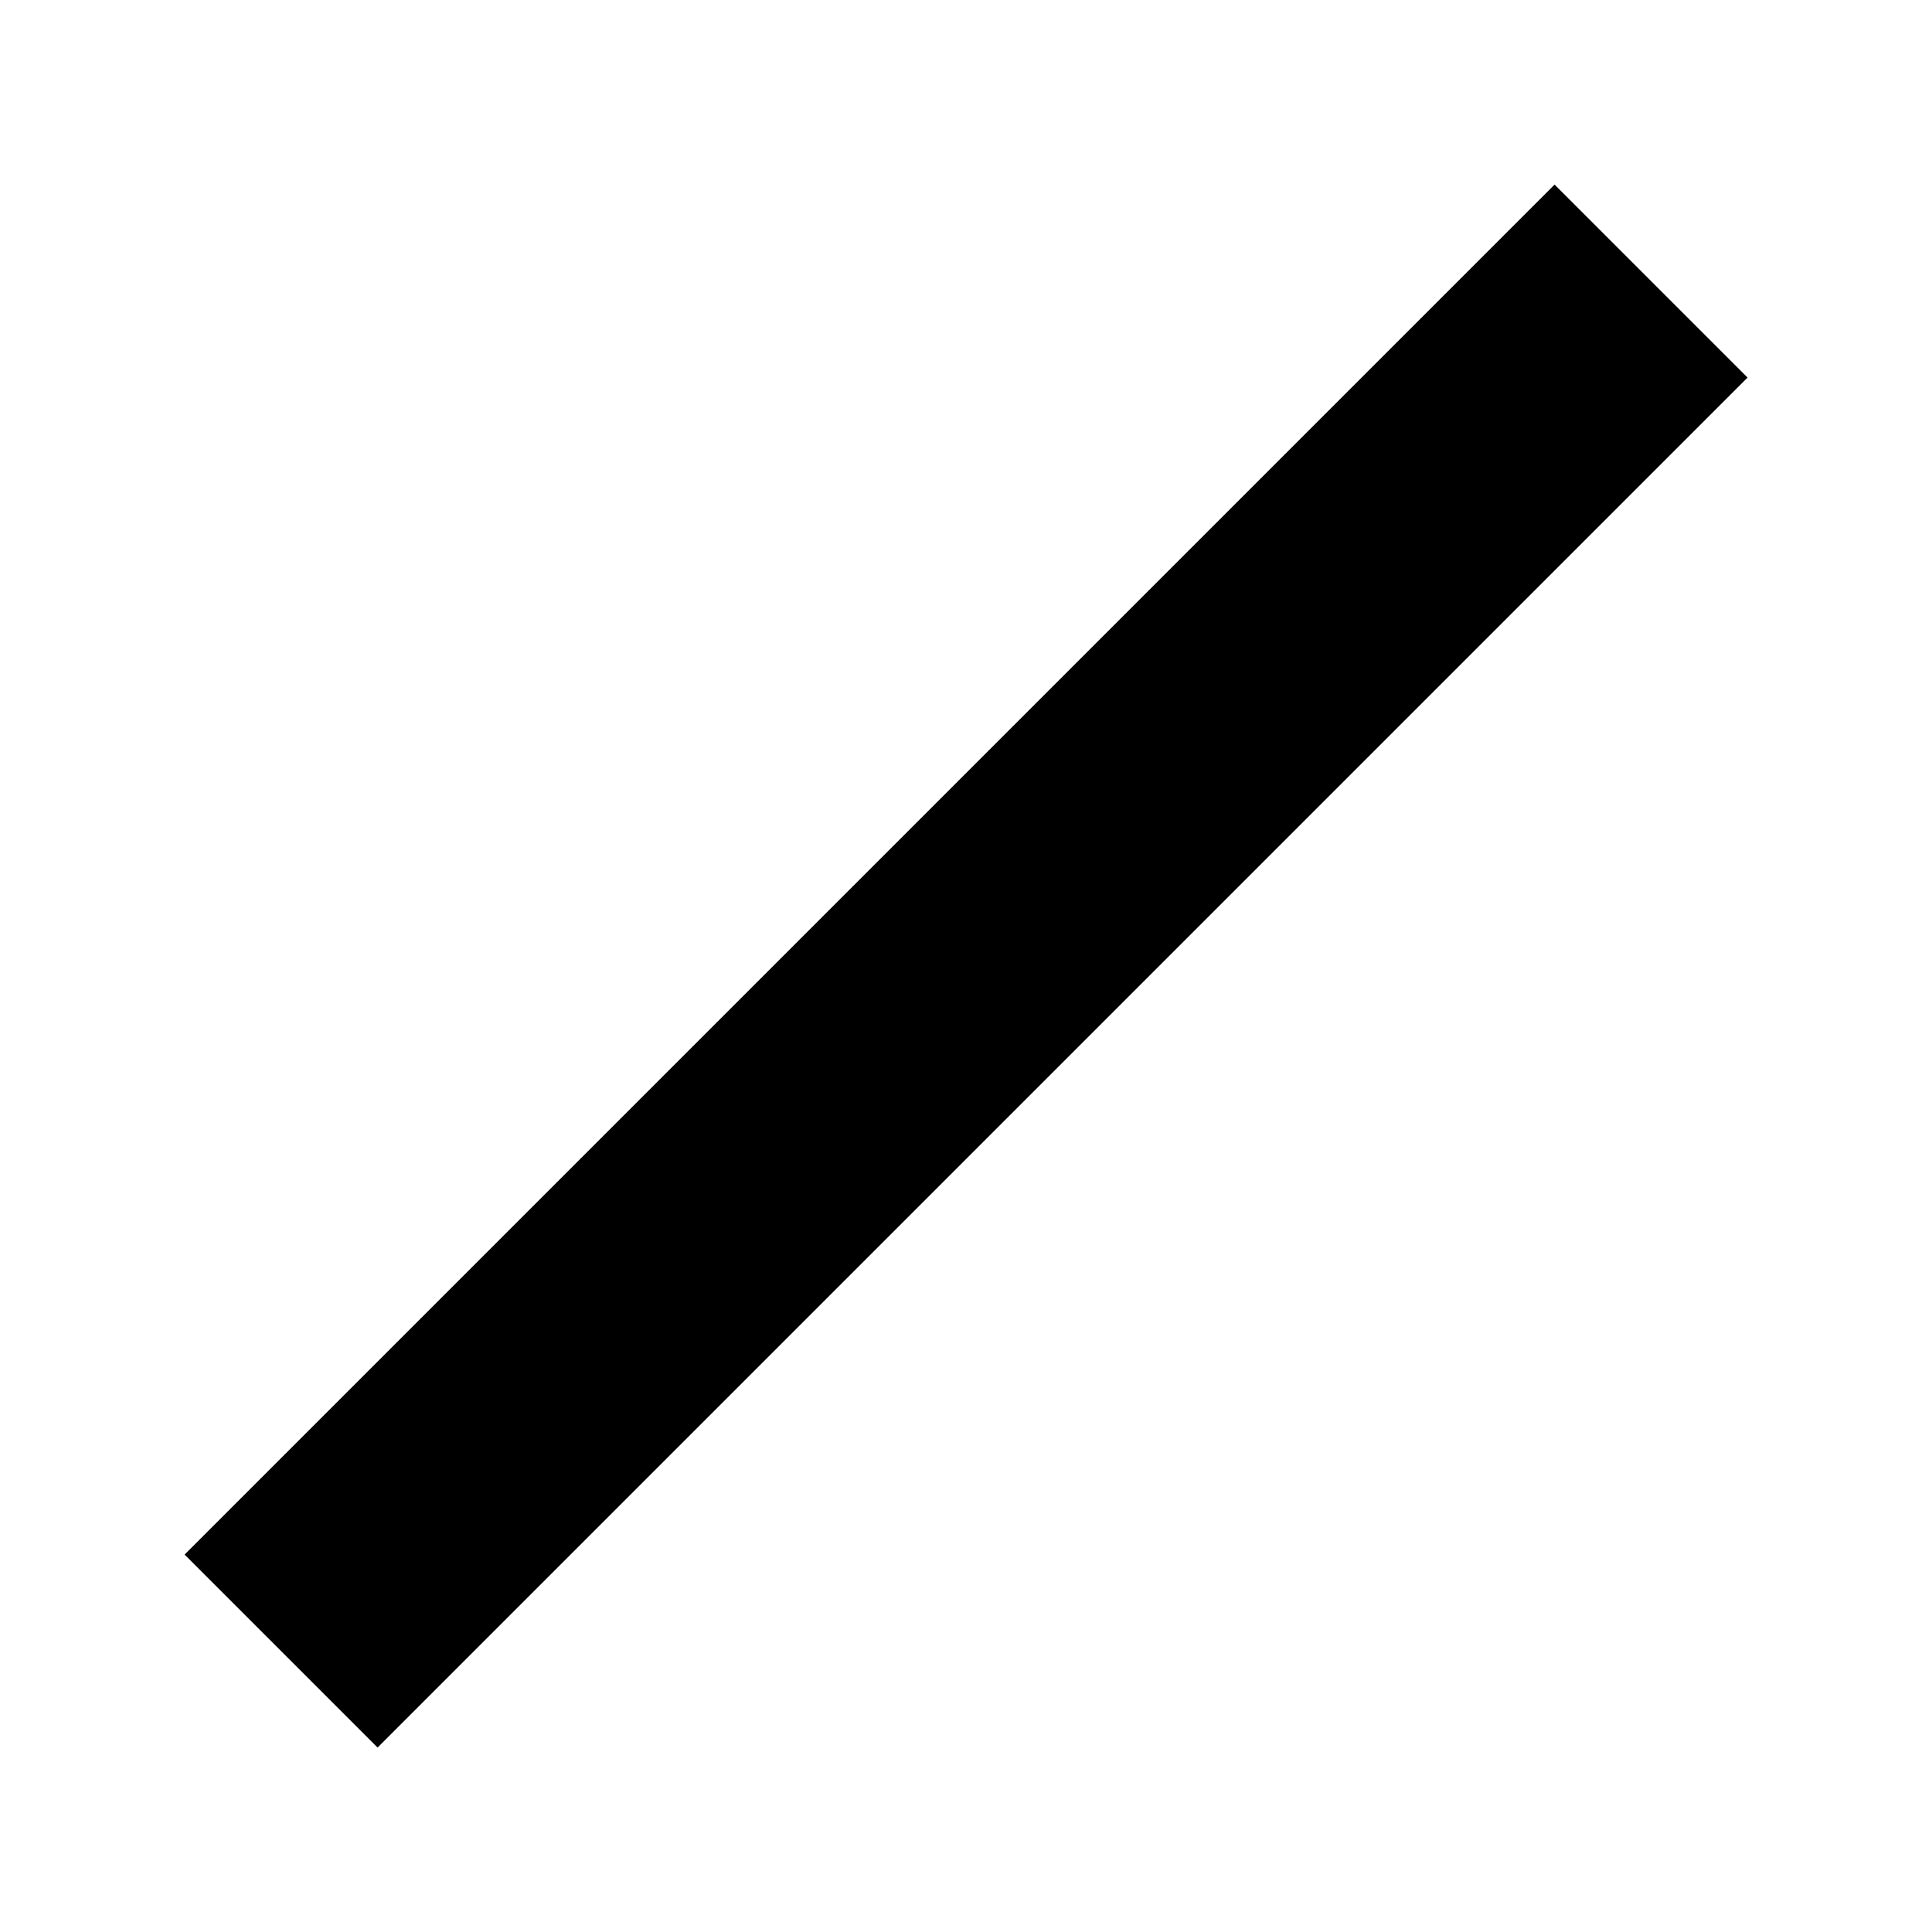
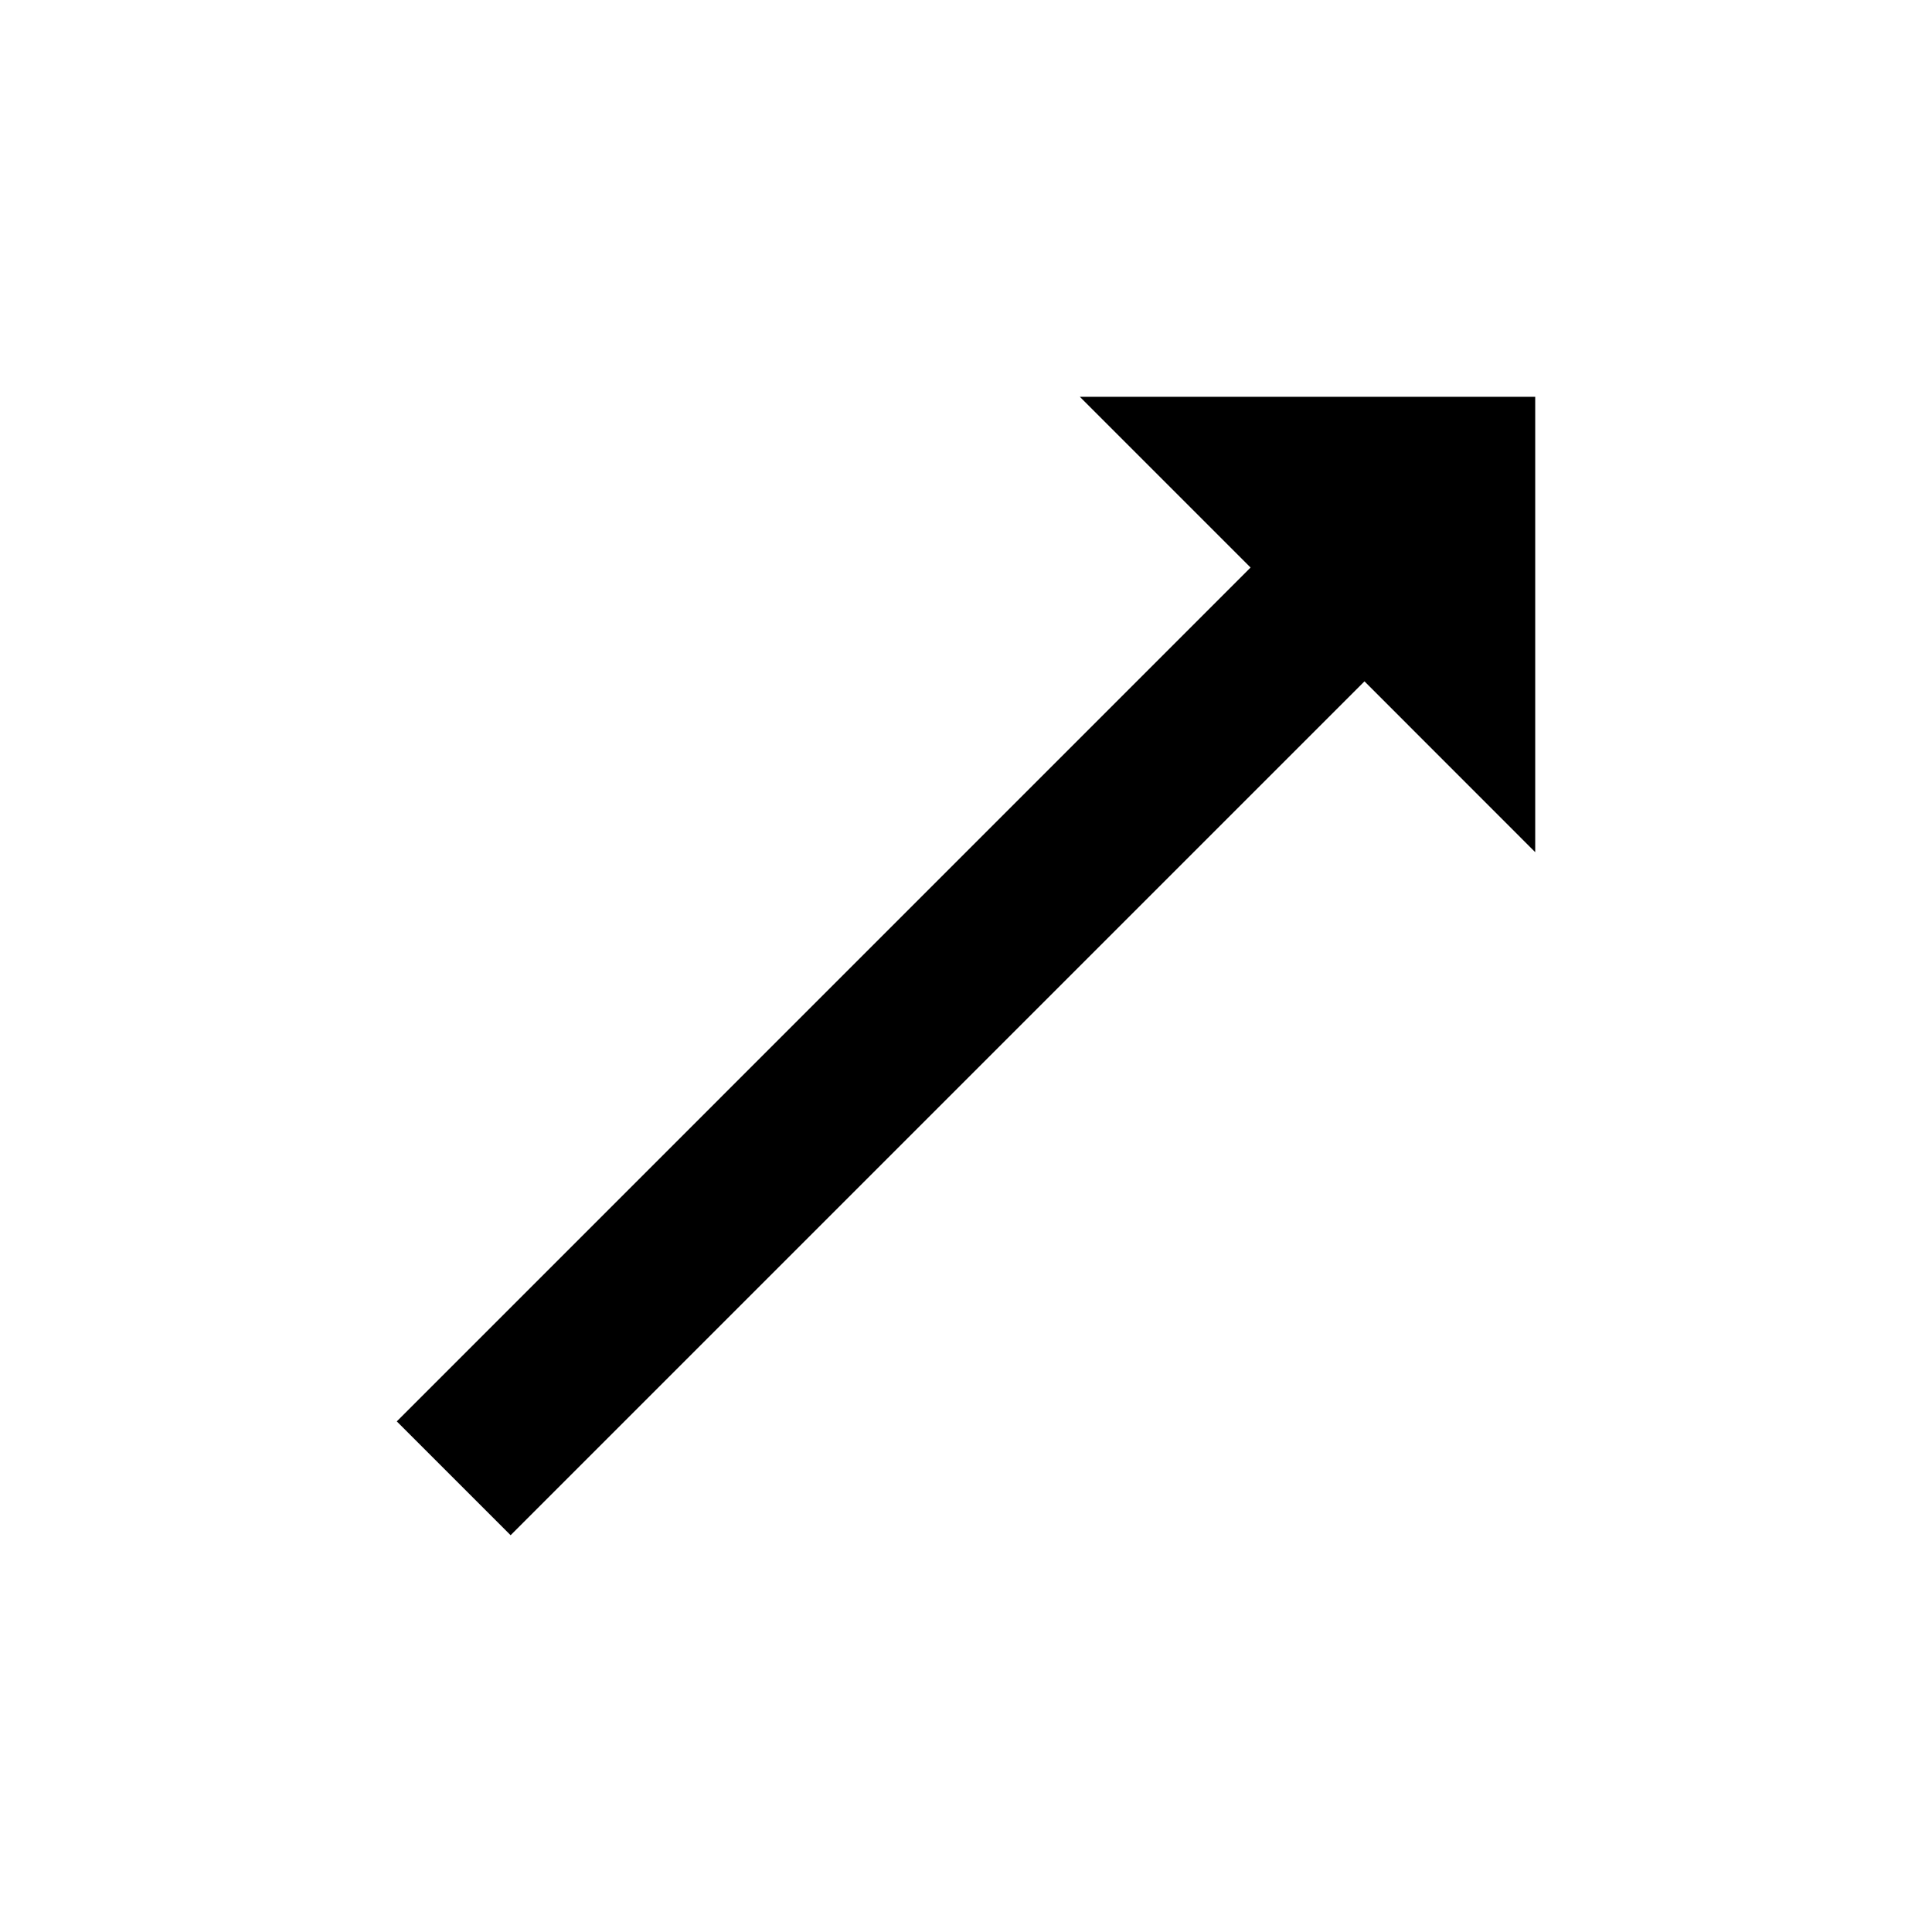
- <svg width="24" height="24" viewBox="0 0 6.35 6.35">
-   <g id="layer1">
-     <rect style="fill:#000000;fill-rule:evenodd;stroke-width:0.01" id="rect31" width="6.368" height="0.897" x="-3.184" y="-4.939" transform="rotate(135)" />
-   </g>
+ <svg height="24px" viewBox="0 0 24 24" width="24px" fill="#000000">
+   <path d="M0 0h24v24H0V0z" fill="none" id="path2" />
+   <path d="m 19.071,4.929 -5.657,1e-7 2.121,2.121 L 4.929,17.657 6.343,19.071 16.95,8.464 19.071,10.586 Z" id="path4" style="stroke-width:1" />
</svg>
